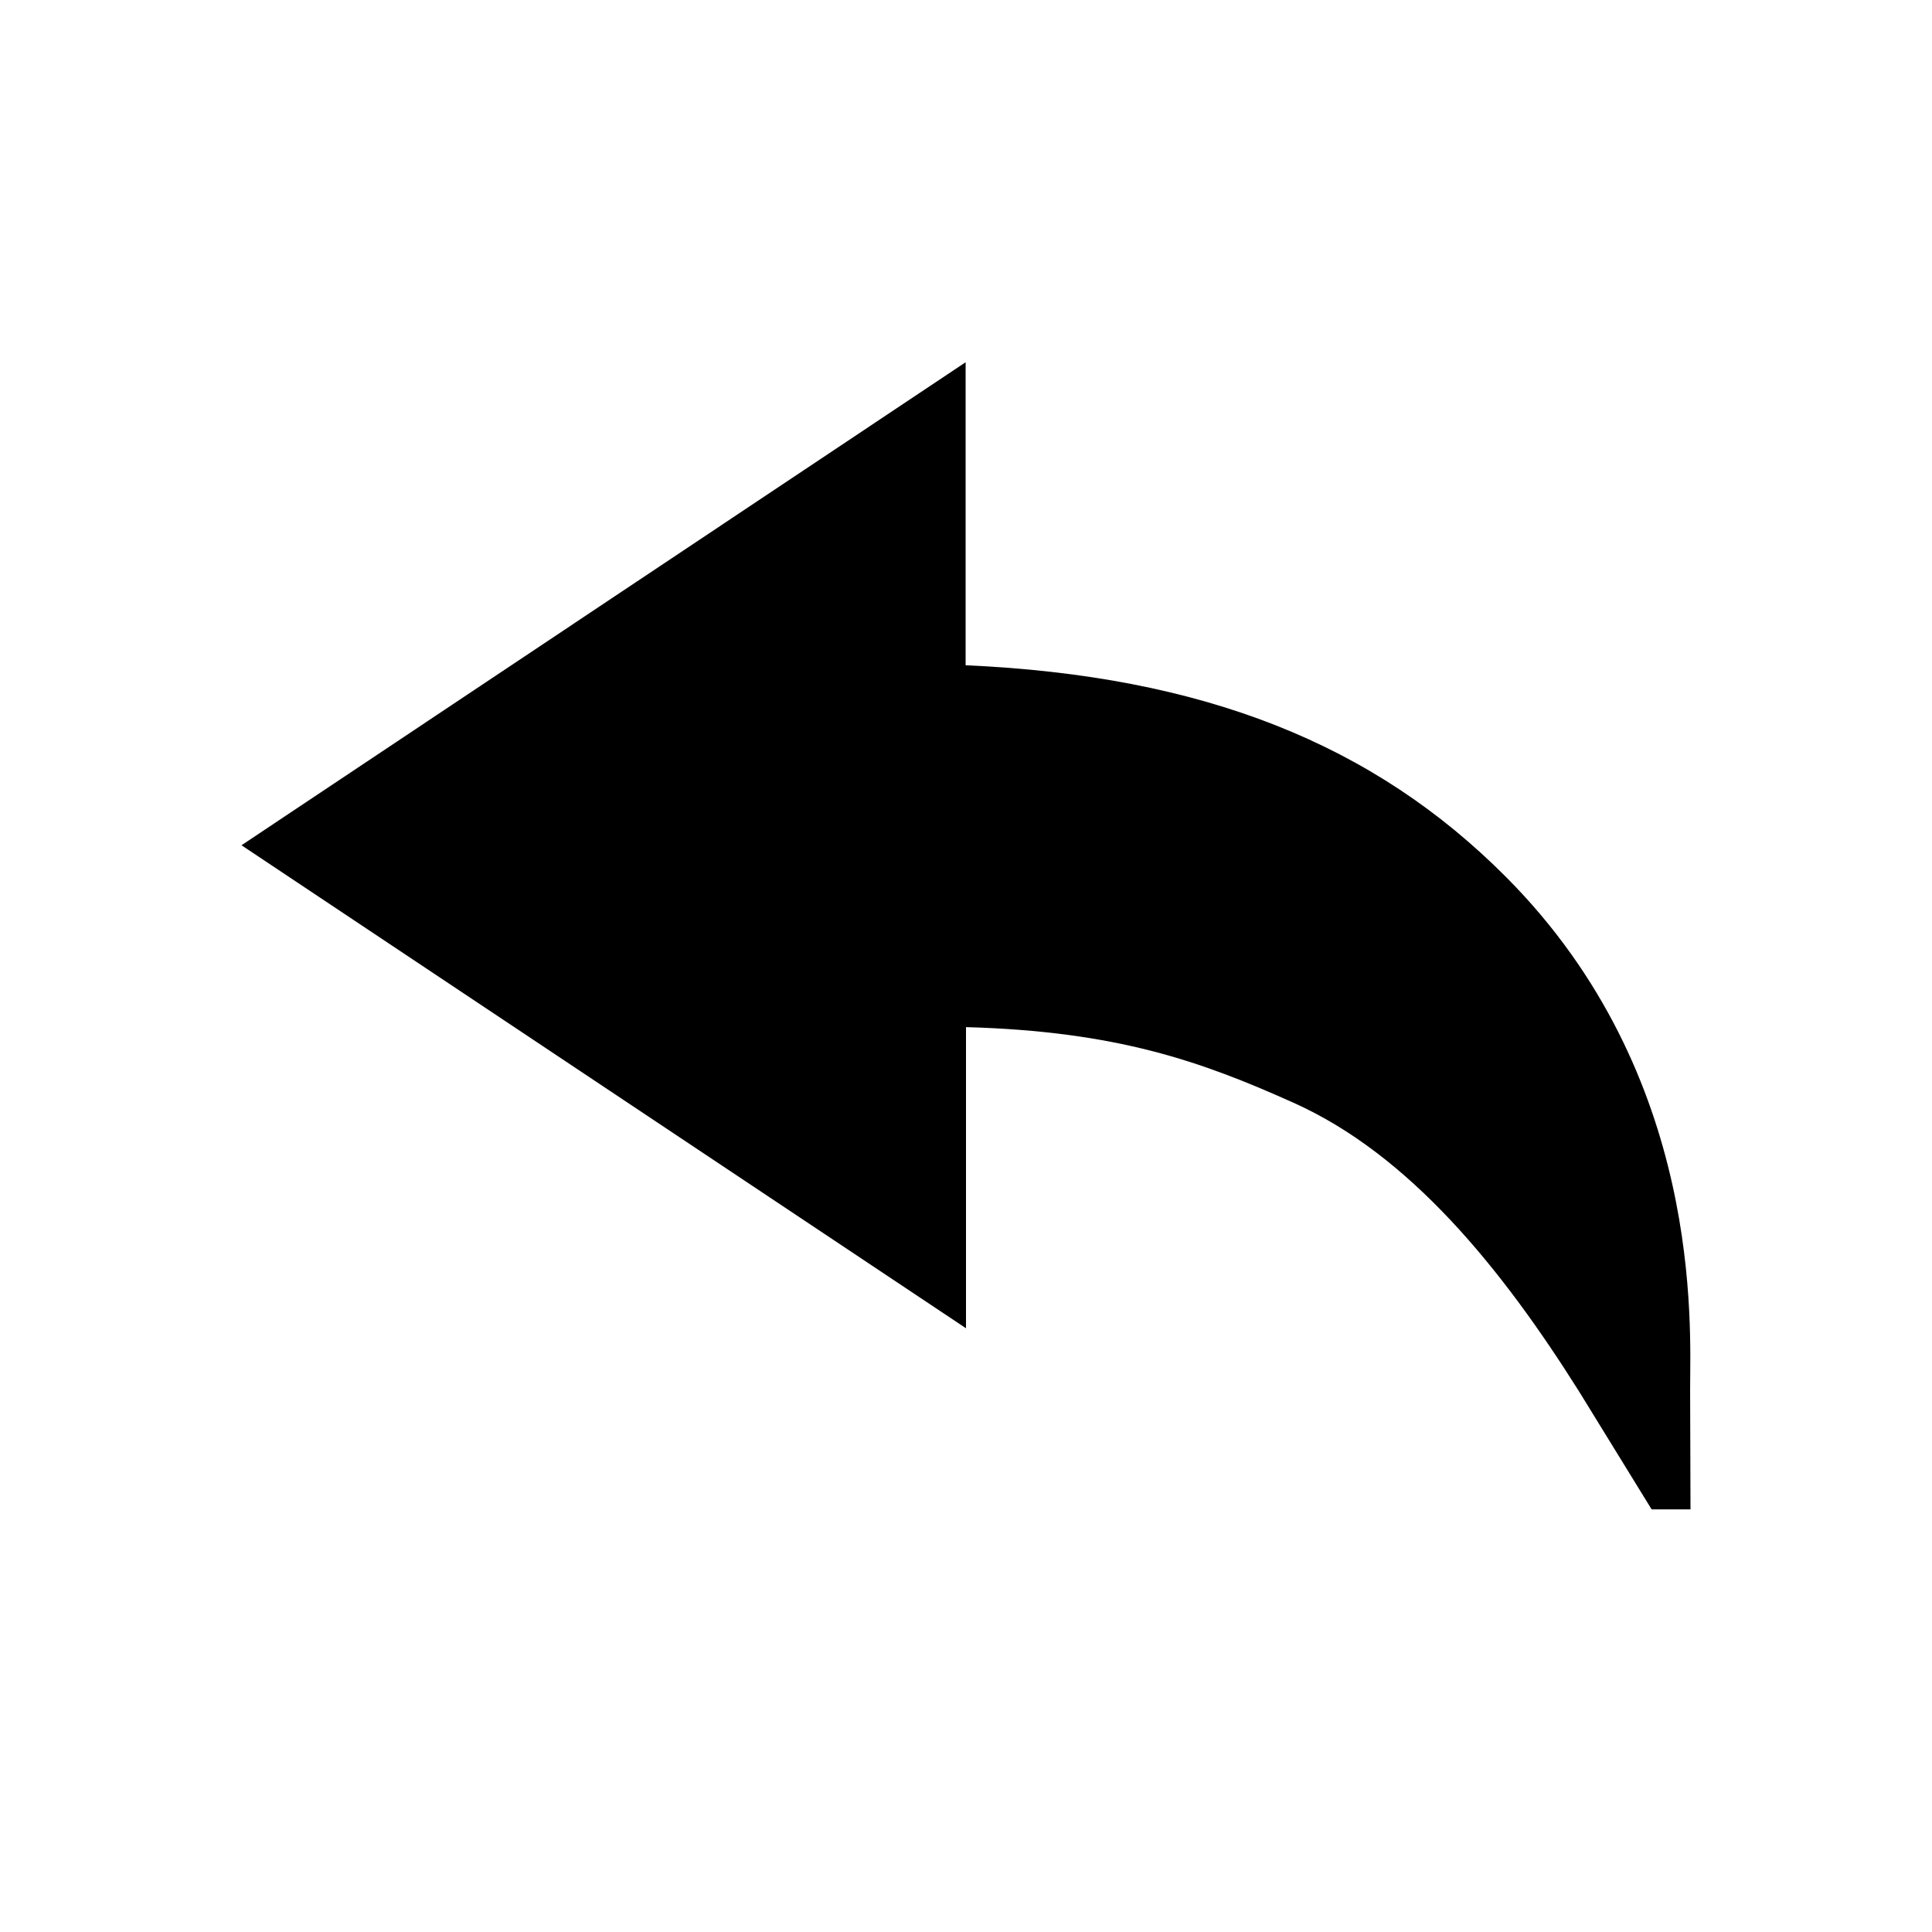
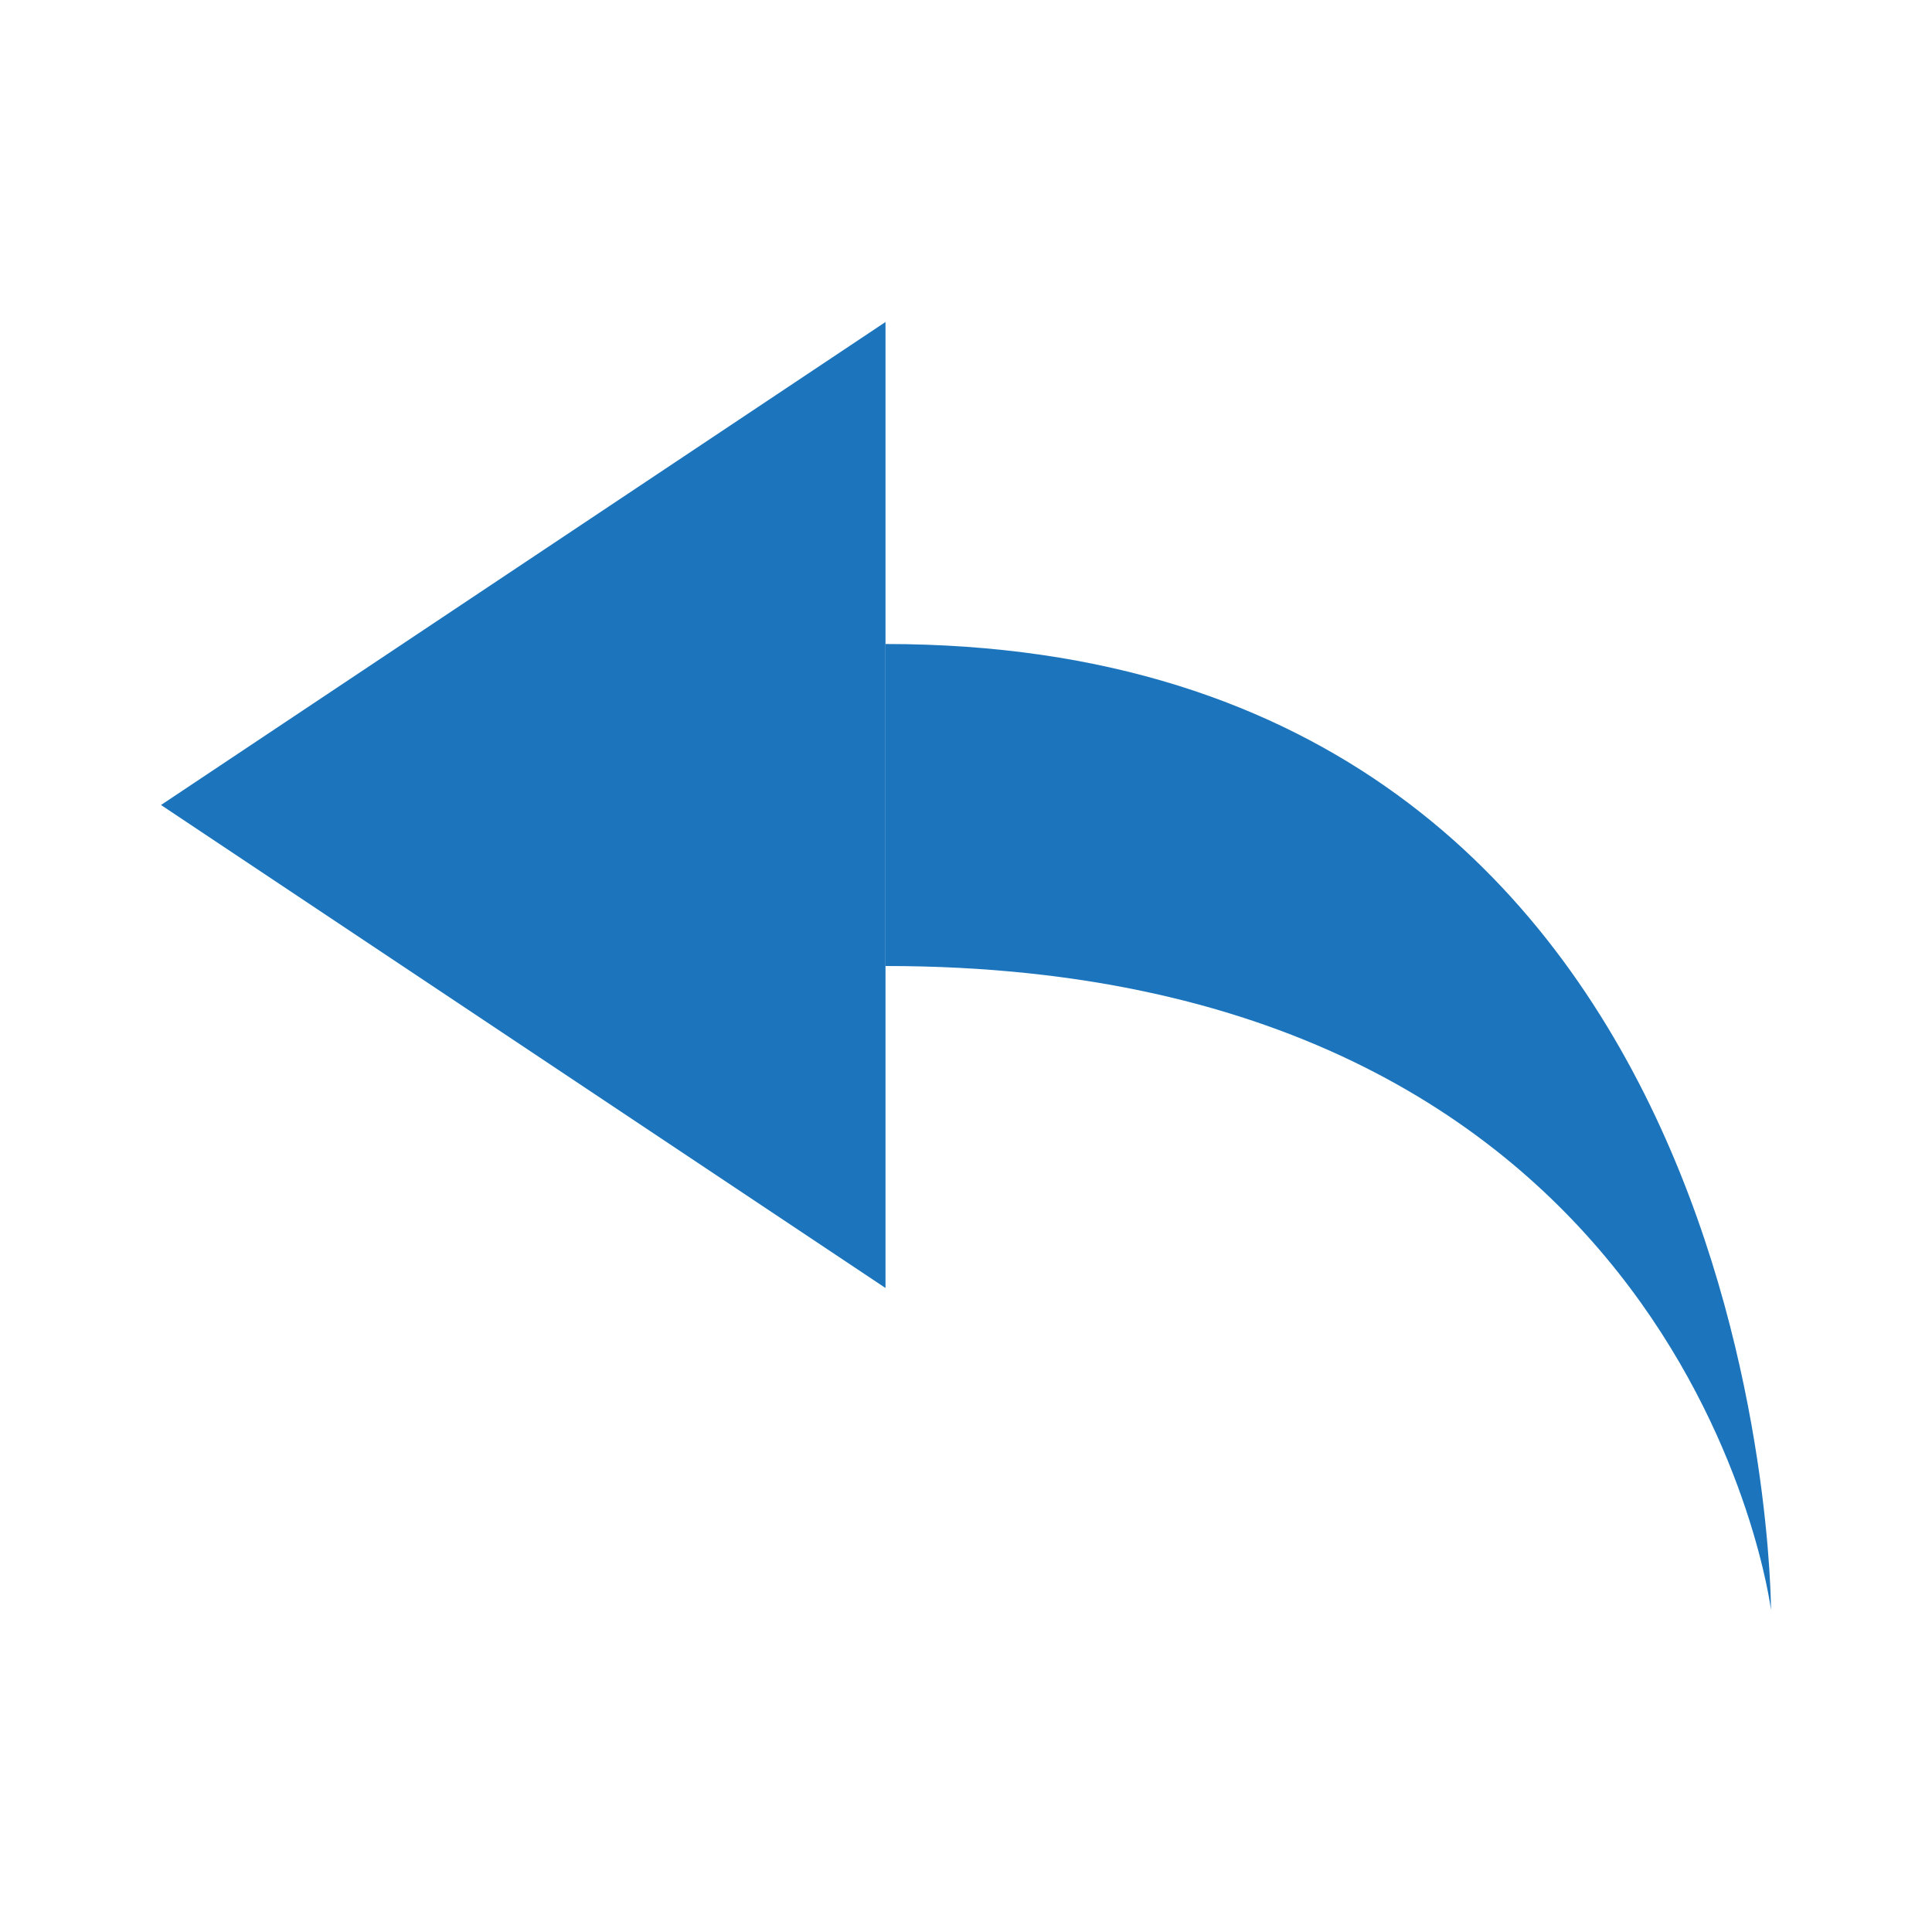
- <svg xmlns="http://www.w3.org/2000/svg" height="512px" id="Layer_1" style="enable-background:new 0 0 512 512;" version="1.1" viewBox="0 0 512 512" width="512px" xml:space="preserve">
-   <g>
-     <path d="M447.9,368.2c0-16.8,3.6-83.1-48.7-135.7c-35.2-35.4-80.3-53.4-143.3-56.2V96L64,224l192,128v-79.8   c40,1.1,62.4,9.1,86.7,20c30.9,13.8,55.3,44,75.8,76.6l19.2,31.2H448C448,389.9,447.9,377.1,447.9,368.2z" />
-   </g>
+ <svg xmlns="http://www.w3.org/2000/svg" version="1.2" baseProfile="tiny" id="Layer_1" x="0px" y="0px" viewBox="0 0 24 24" xml:space="preserve">
+   <polyline fill="#1C75BC" points="11,4 2,10 11,16 " />
+   <path fill="#1C75BC" d="M11,12c10,0,11,8,11,8S22,8,11,8" />
</svg>
